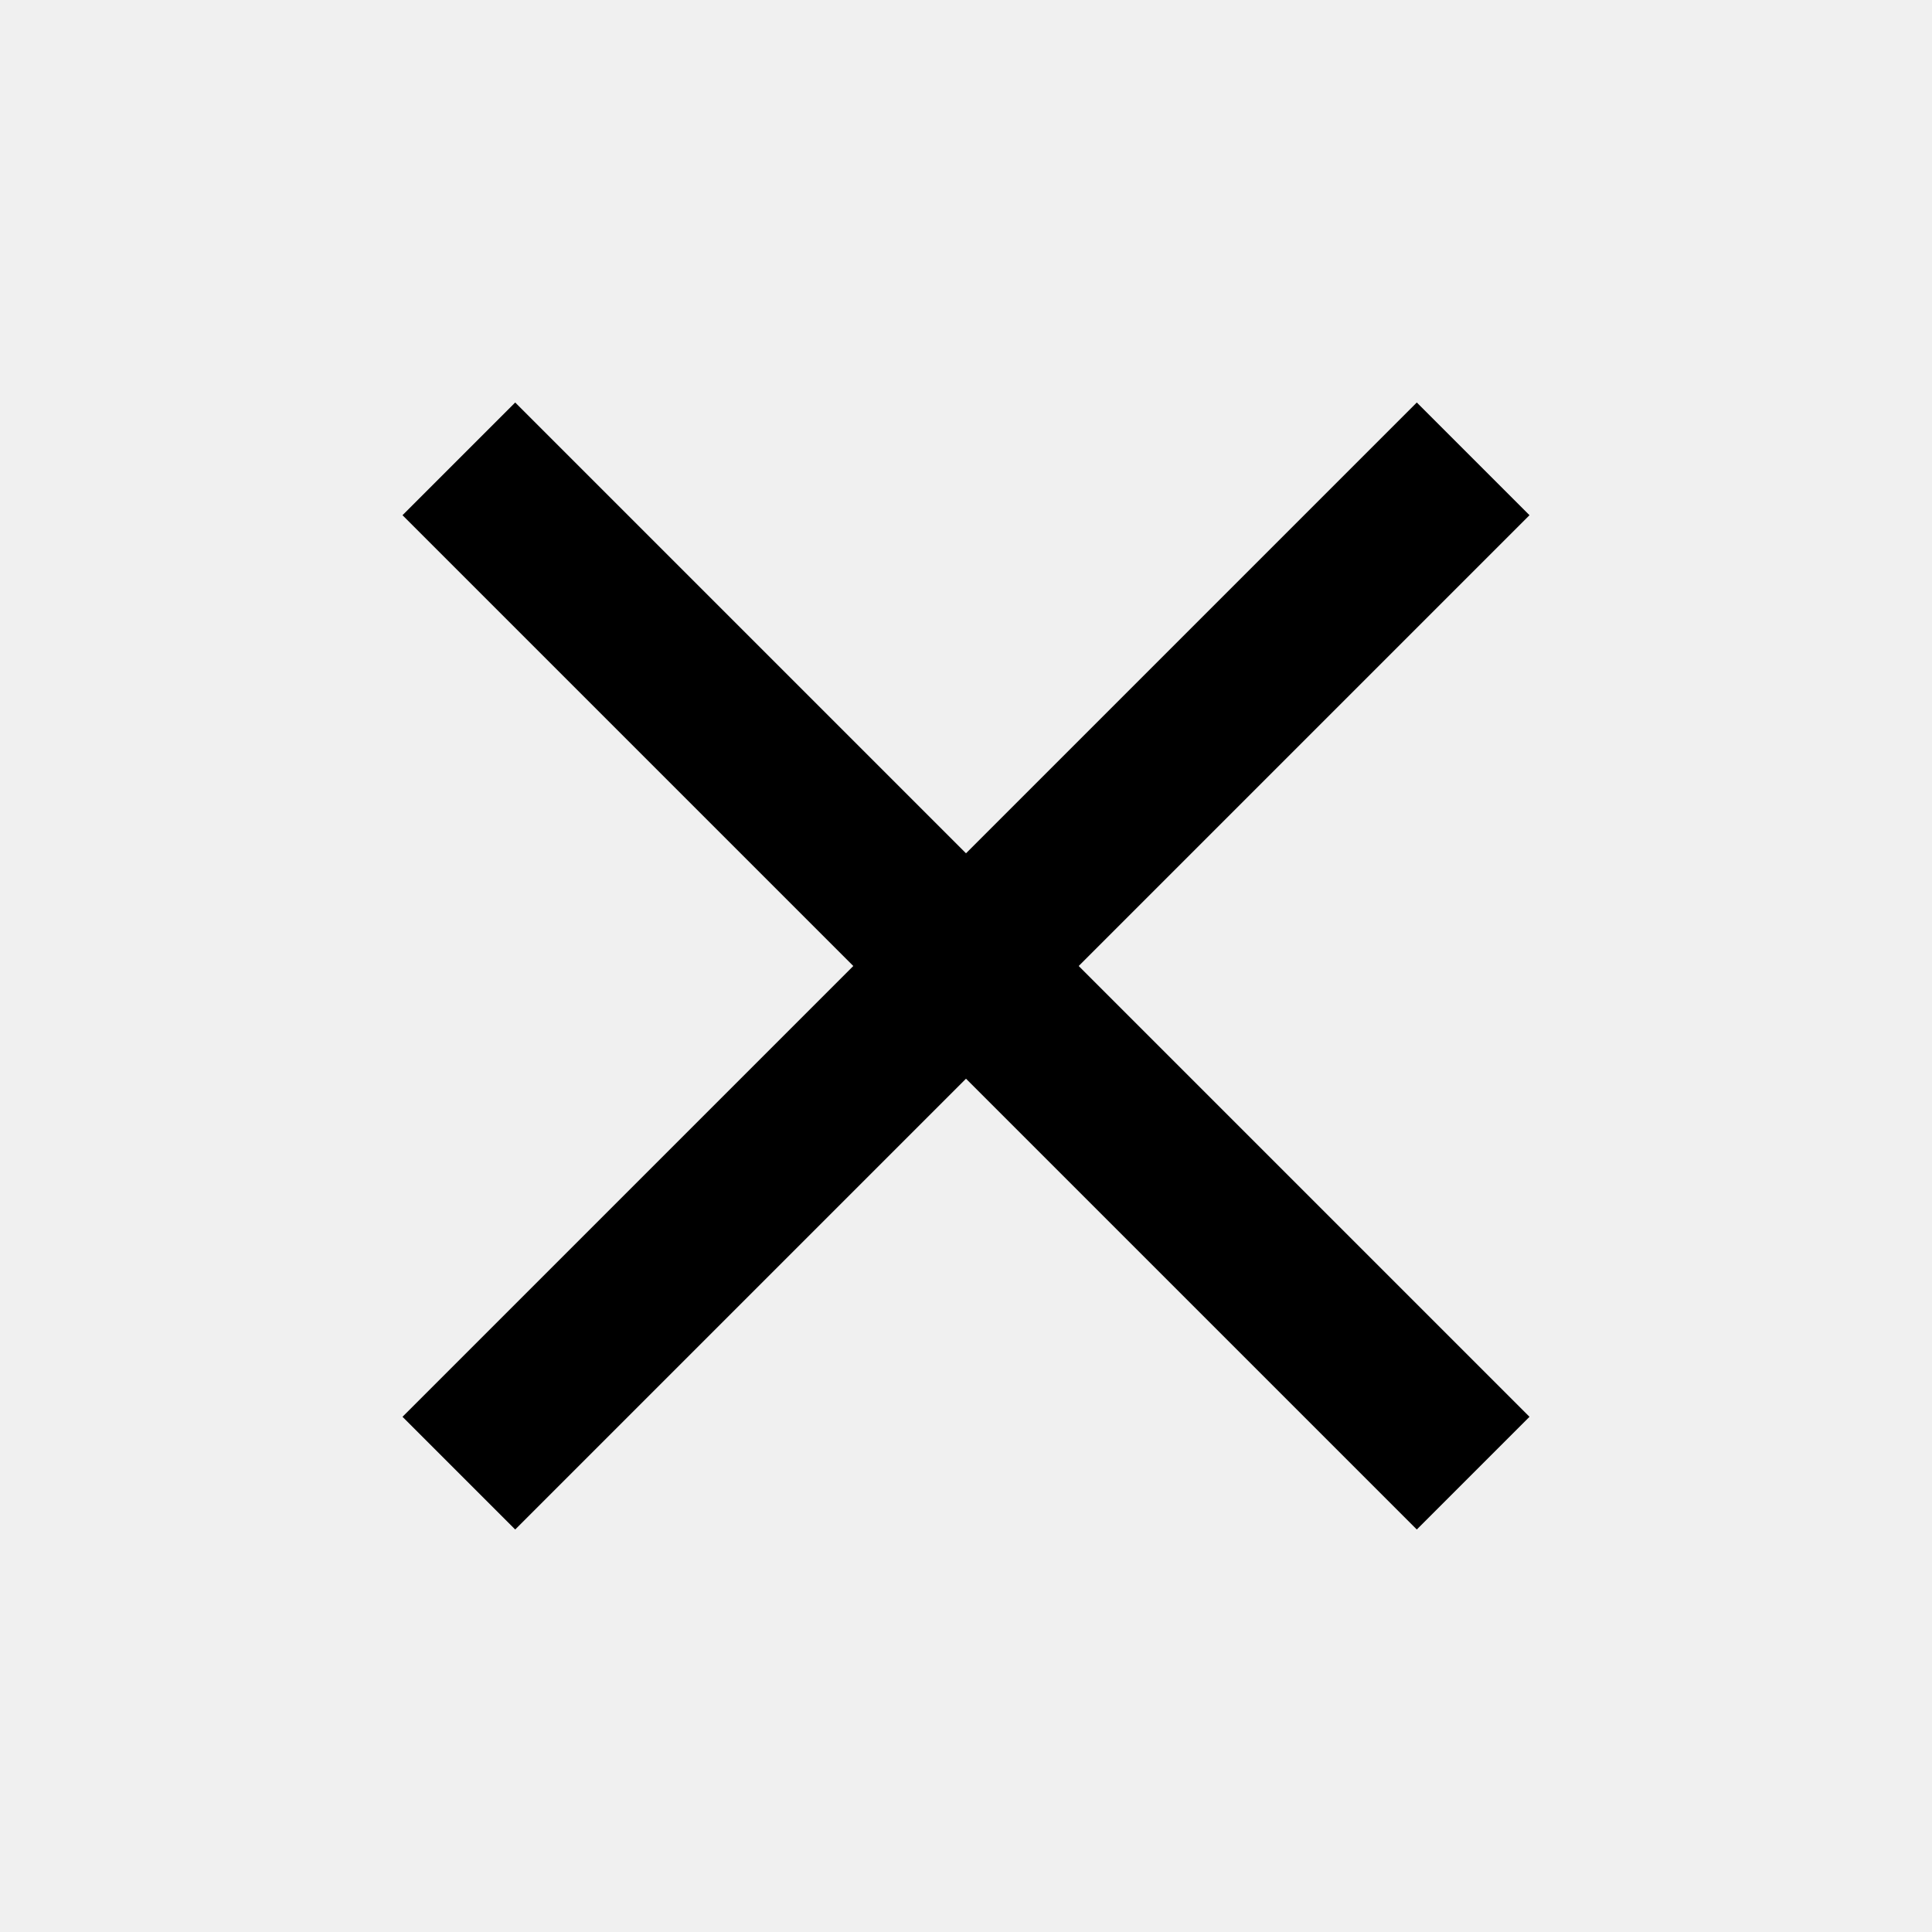
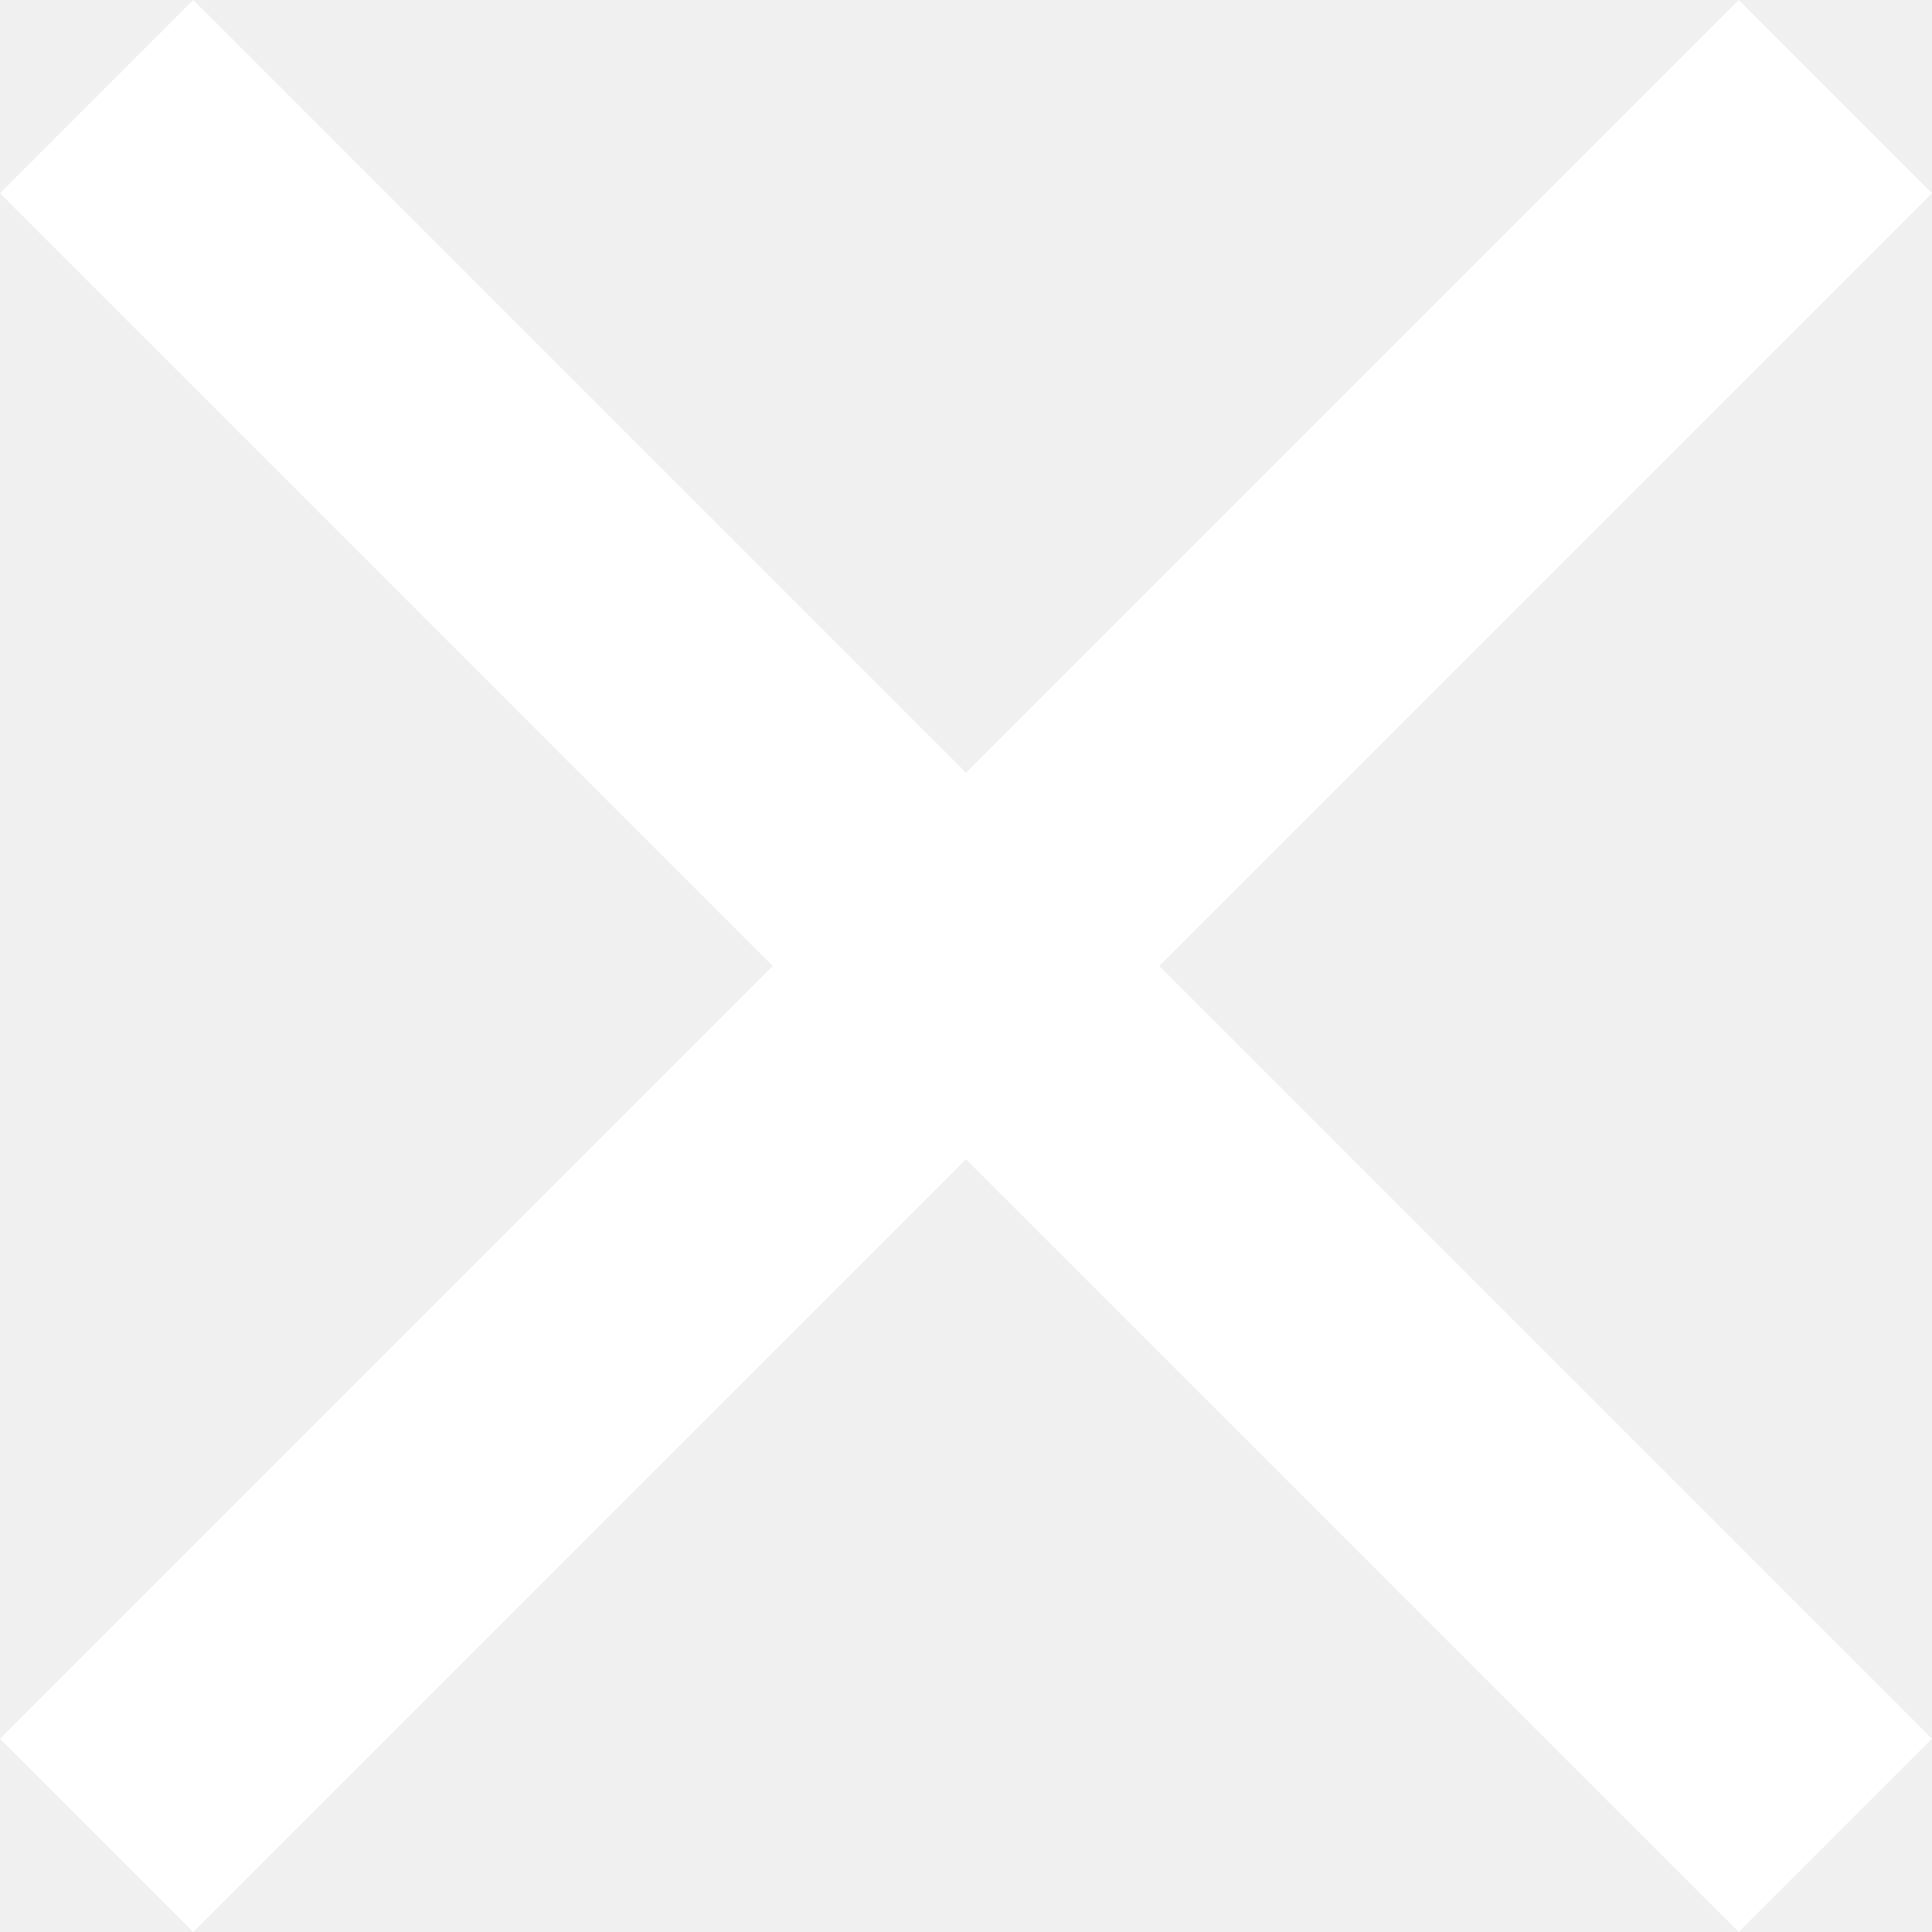
- <svg xmlns="http://www.w3.org/2000/svg" height="24" viewBox="0 -960 960 960" width="24">
-   <path d="m256-200-56-56 224-224-224-224 56-56 224 224 224-224 56 56-224 224 224 224-56 56-224-224-224 224Z" />
+ <svg xmlns="http://www.w3.org/2000/svg" width="14" height="14" viewBox="0 0 14 14" fill="none">
+   <path d="M1.4 14L0 12.6L5.6 7L0 1.4L1.4 0L7 5.6L12.6 0L14 1.4L8.4 7L14 12.6L12.6 14L7 8.4L1.4 14Z" fill="white" />
</svg>
